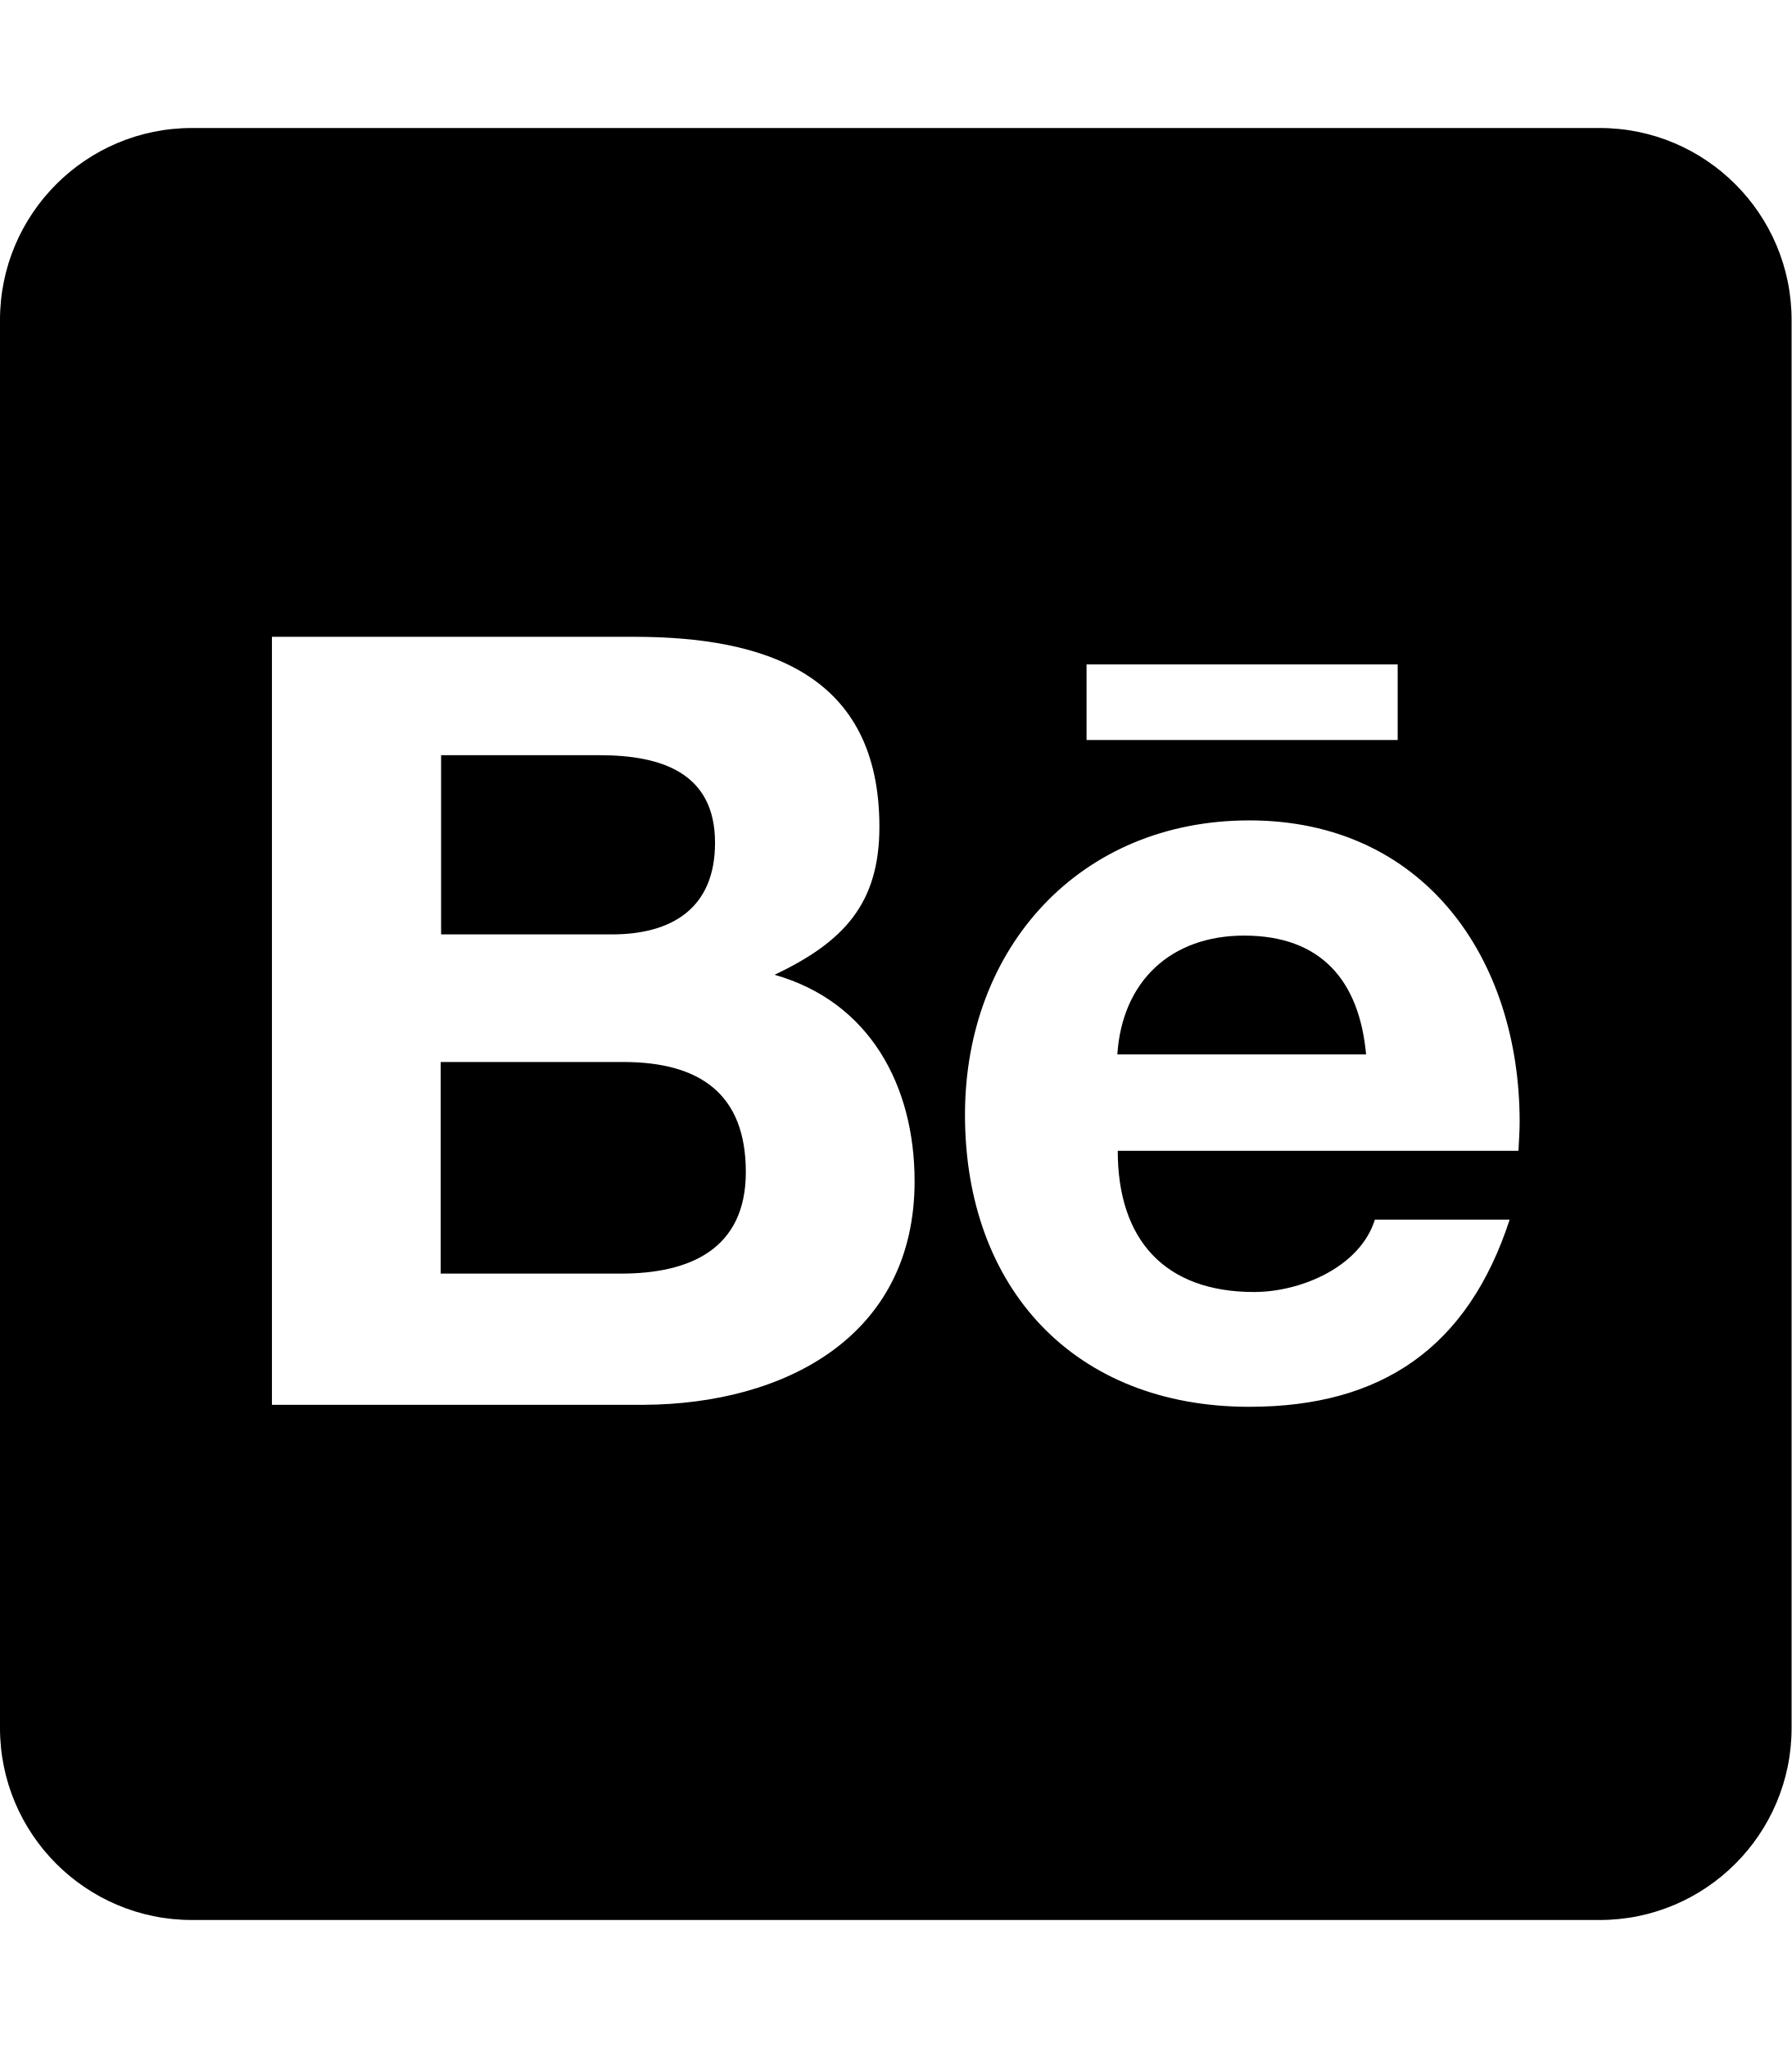
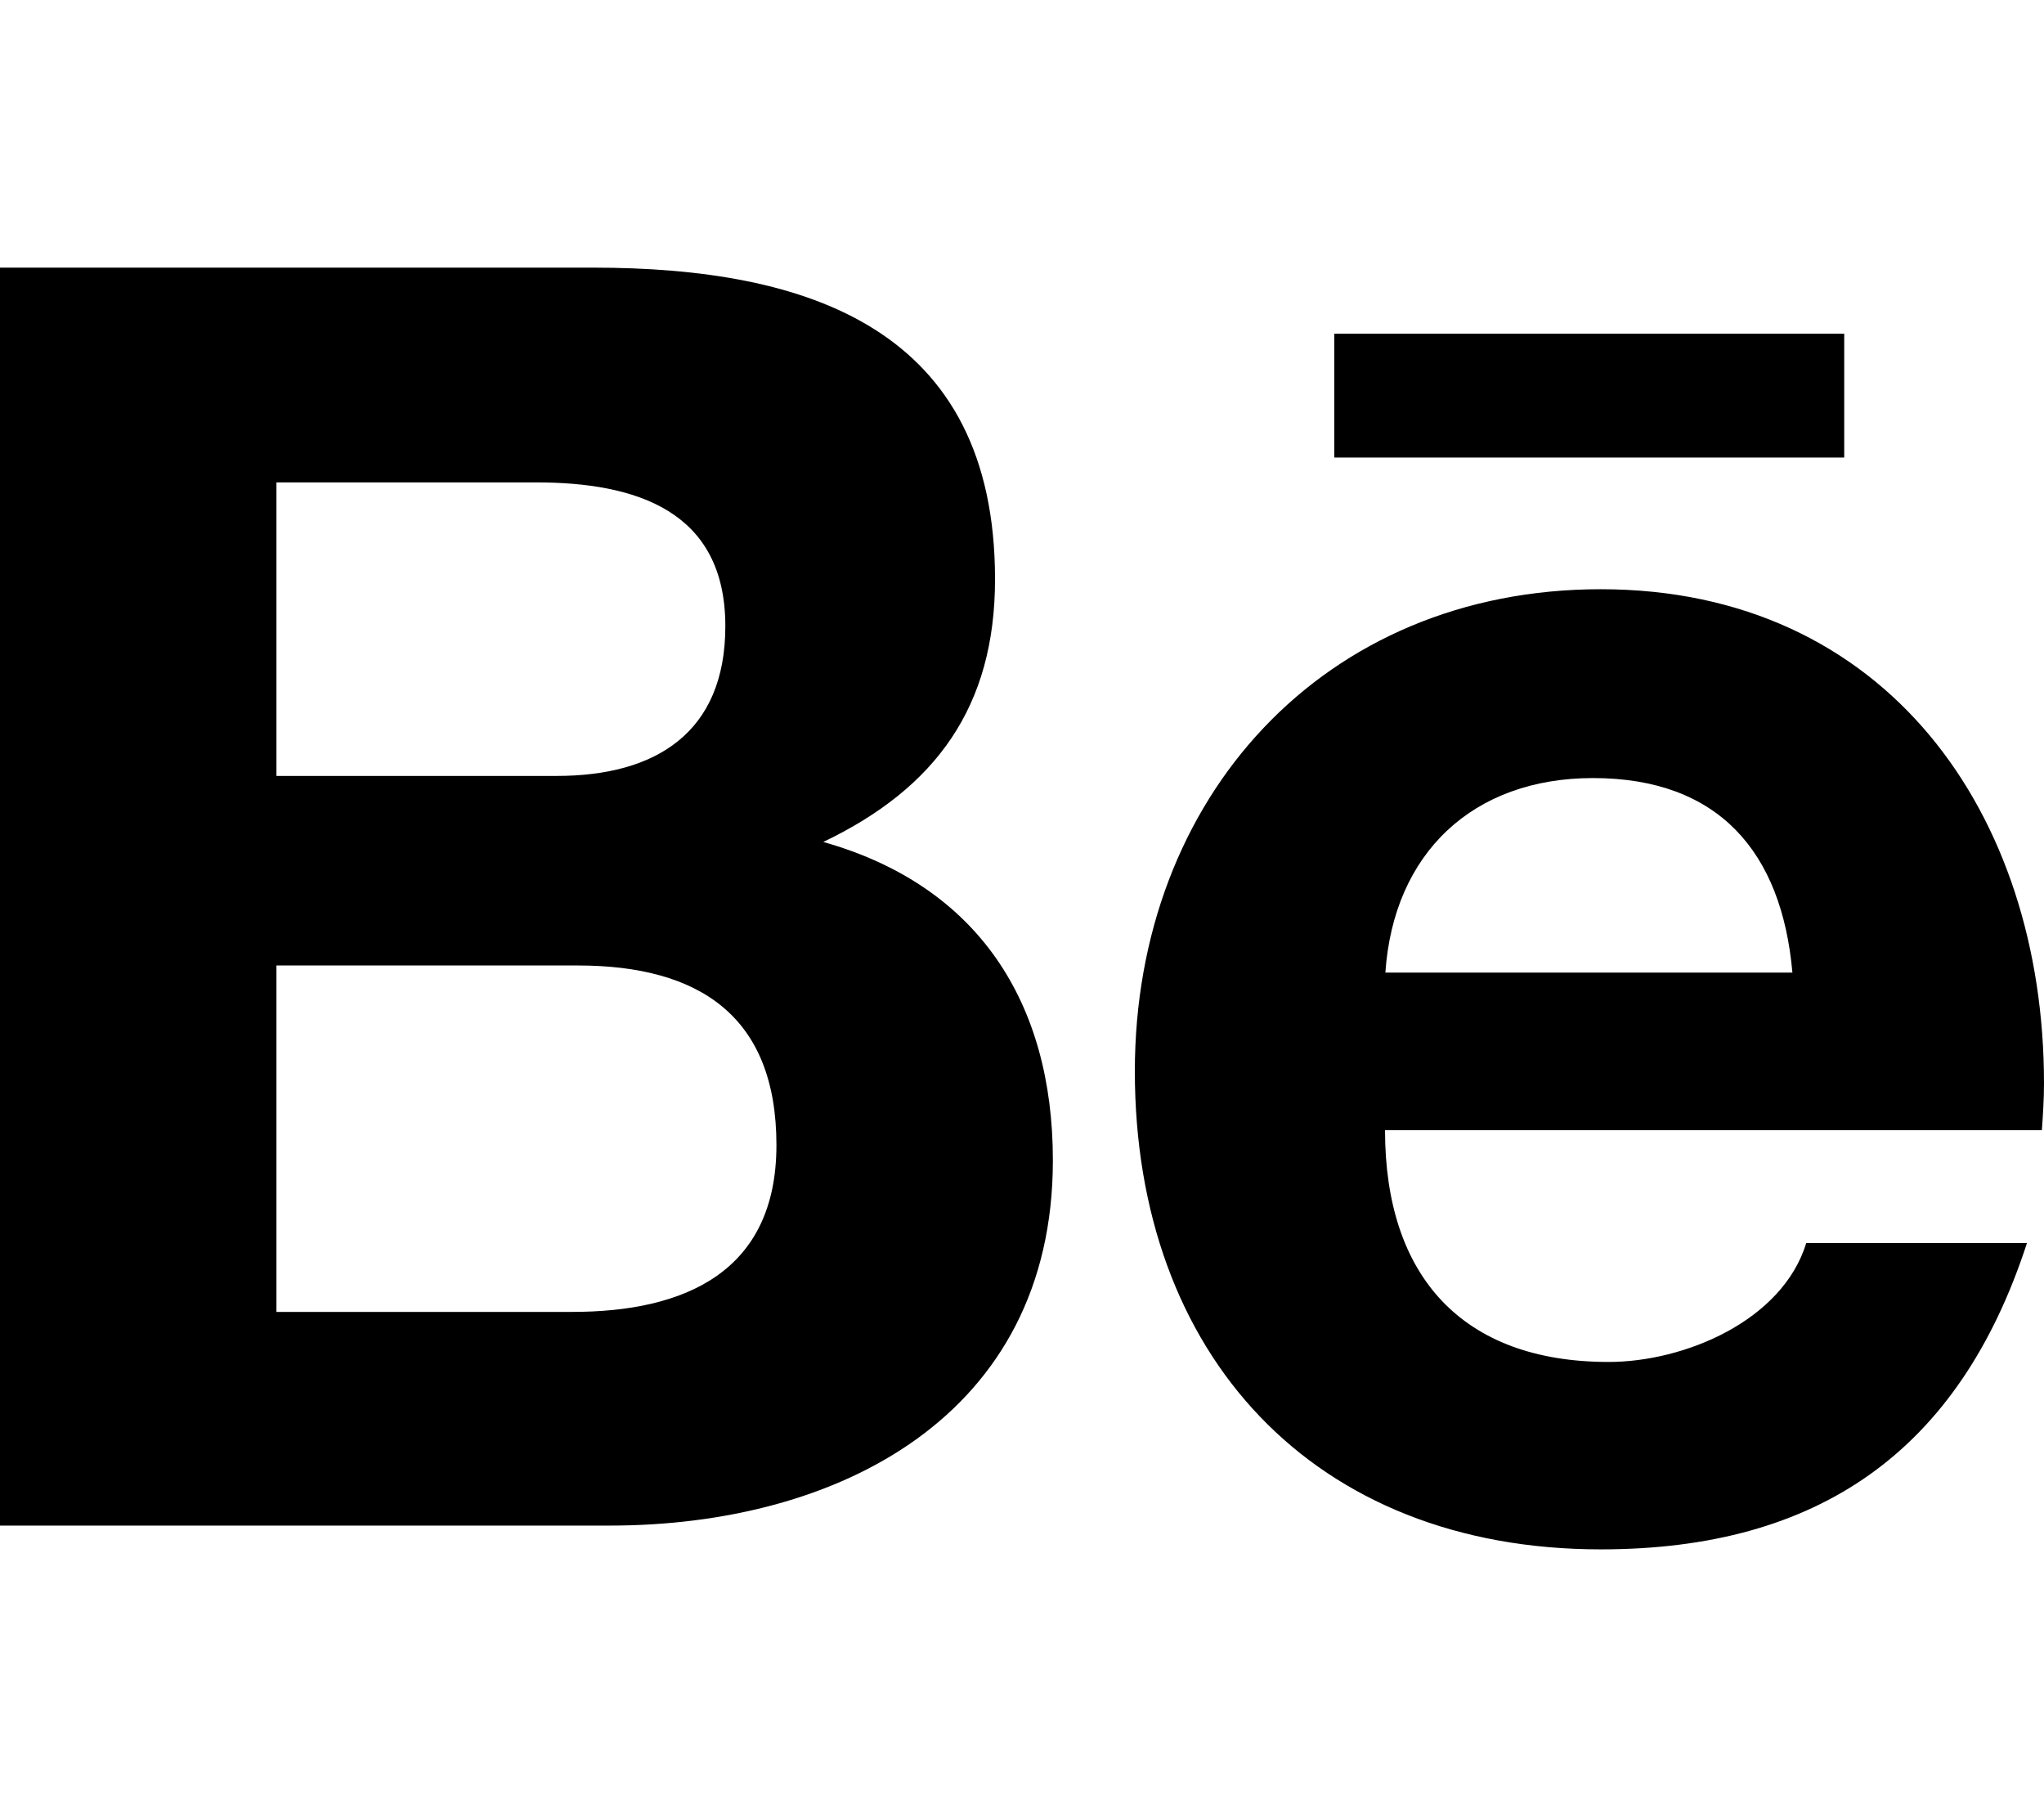
- <svg xmlns="http://www.w3.org/2000/svg" viewBox="0 0 448 512">
-   <path d="M186.5 293c0 19.3-14 25.4-31.2 25.4h-45.1v-52.9h46c18.6.1 30.3 7.8 30.3 27.5zm-7.7-82.3c0-17.7-13.7-21.9-28.9-21.9h-39.6v44.8H153c15.1 0 25.8-6.6 25.8-22.9zm132.3 23.2c-18.3 0-30.5 11.4-31.7 29.7h62.2c-1.7-18.5-11.3-29.7-30.5-29.7zM448 80v352c0 26.5-21.5 48-48 48H48c-26.5 0-48-21.5-48-48V80c0-26.5 21.5-48 48-48h352c26.5 0 48 21.5 48 48zM271.7 185h77.8v-18.9h-77.8V185zm-43 110.3c0-24.1-11.4-44.9-35-51.6 17.2-8.2 26.2-17.7 26.2-37 0-38.2-28.5-47.5-61.4-47.5H68v192h93.1c34.9-.2 67.6-16.9 67.6-55.9zM380 280.5c0-41.1-24.1-75.4-67.6-75.4-42.4 0-71.1 31.8-71.1 73.6 0 43.3 27.3 73 71.1 73 33.2 0 54.7-14.9 65.1-46.8h-33.7c-3.7 11.9-18.6 18.1-30.2 18.1-22.4 0-34.1-13.1-34.1-35.3h100.2c.1-2.3.3-4.8.3-7.2z" />
+ <svg xmlns="http://www.w3.org/2000/svg" viewBox="0 0 576 512">
+   <path d="M232 237.2c31.8-15.2 48.4-38.2 48.4-74 0-70.6-52.6-87.8-113.3-87.8H0v354.4h171.8c64.4 0 124.9-30.9 124.9-102.9 0-44.5-21.1-77.4-64.7-89.7zM77.9 135.9H151c28.1 0 53.4 7.9 53.4 40.5 0 30.1-19.7 42.2-47.5 42.2h-79v-82.7zm83.3 233.7H77.9V272h84.9c34.3 0 56 14.3 56 50.6 0 35.8-25.9 47-57.6 47zm358.5-240.7H376V94h143.7v34.9zM576 305.2c0-75.9-44.4-139.2-124.9-139.2-78.2 0-131.3 58.8-131.3 135.8 0 79.9 50.3 134.7 131.3 134.7 61.3 0 101-27.6 120.1-86.3H509c-6.7 21.9-34.3 33.5-55.7 33.5-41.3 0-63-24.2-63-65.3h185.1c.3-4.2.6-8.7.6-13.2zM390.4 274c2.3-33.7 24.7-54.8 58.5-54.8 35.4 0 53.2 20.8 56.2 54.8H390.4z" />
</svg>
